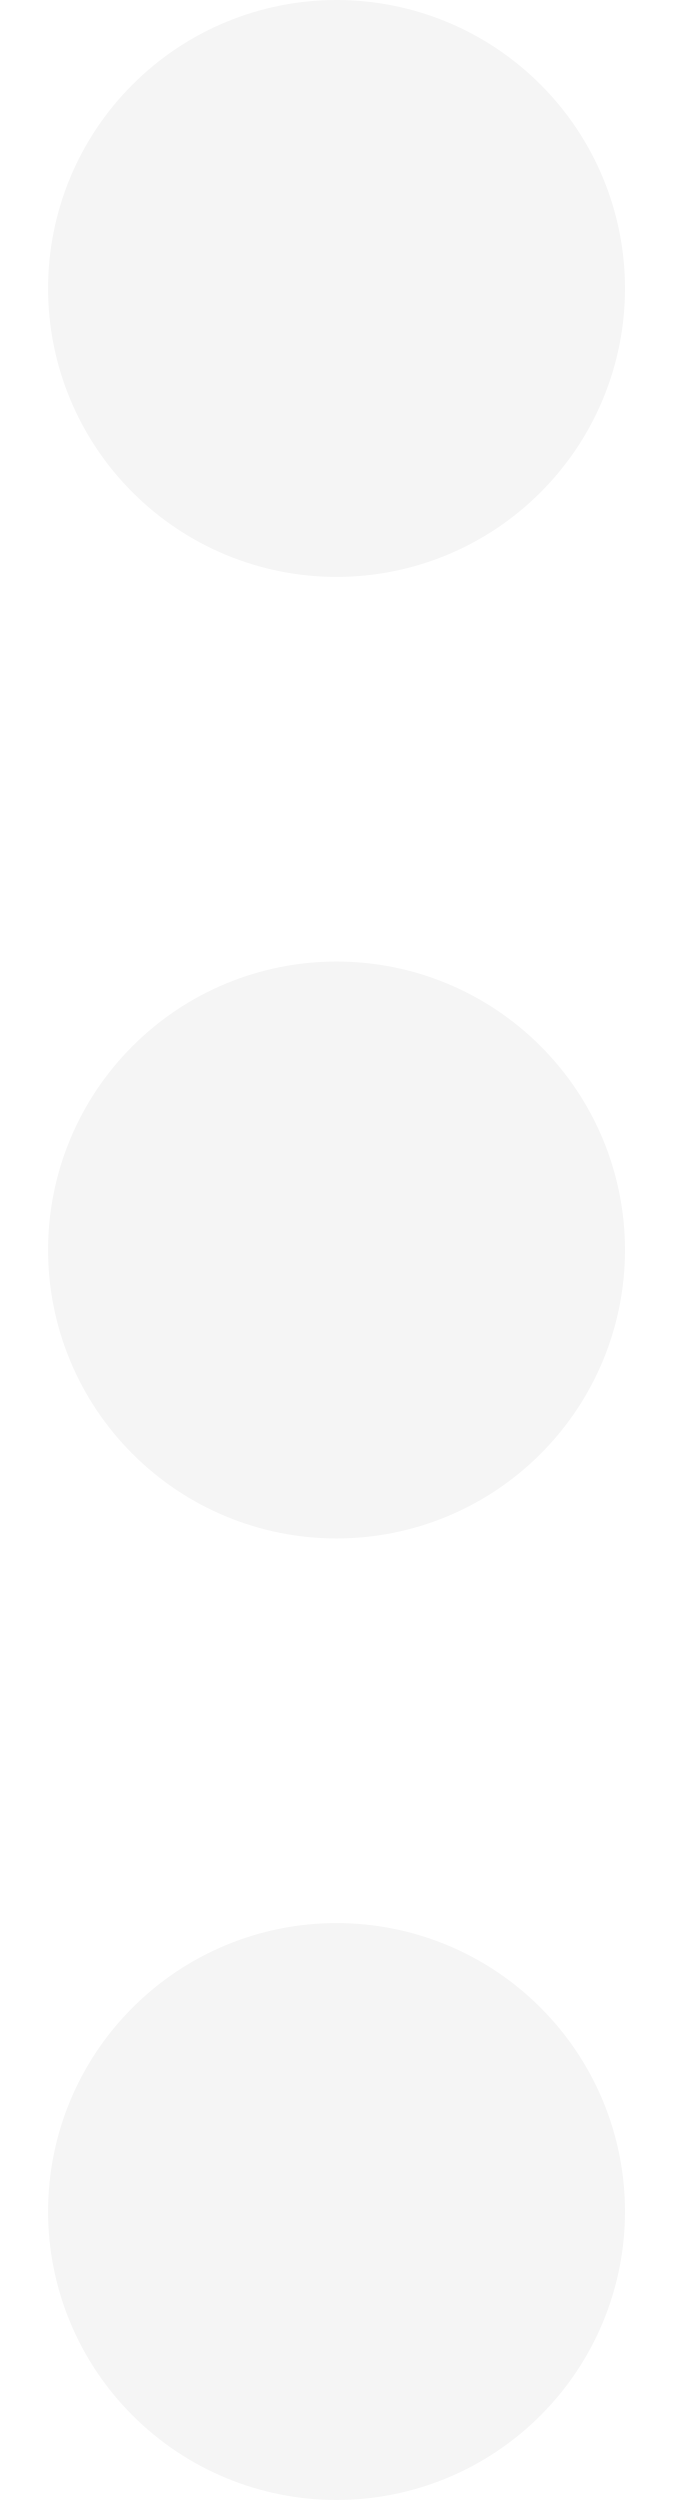
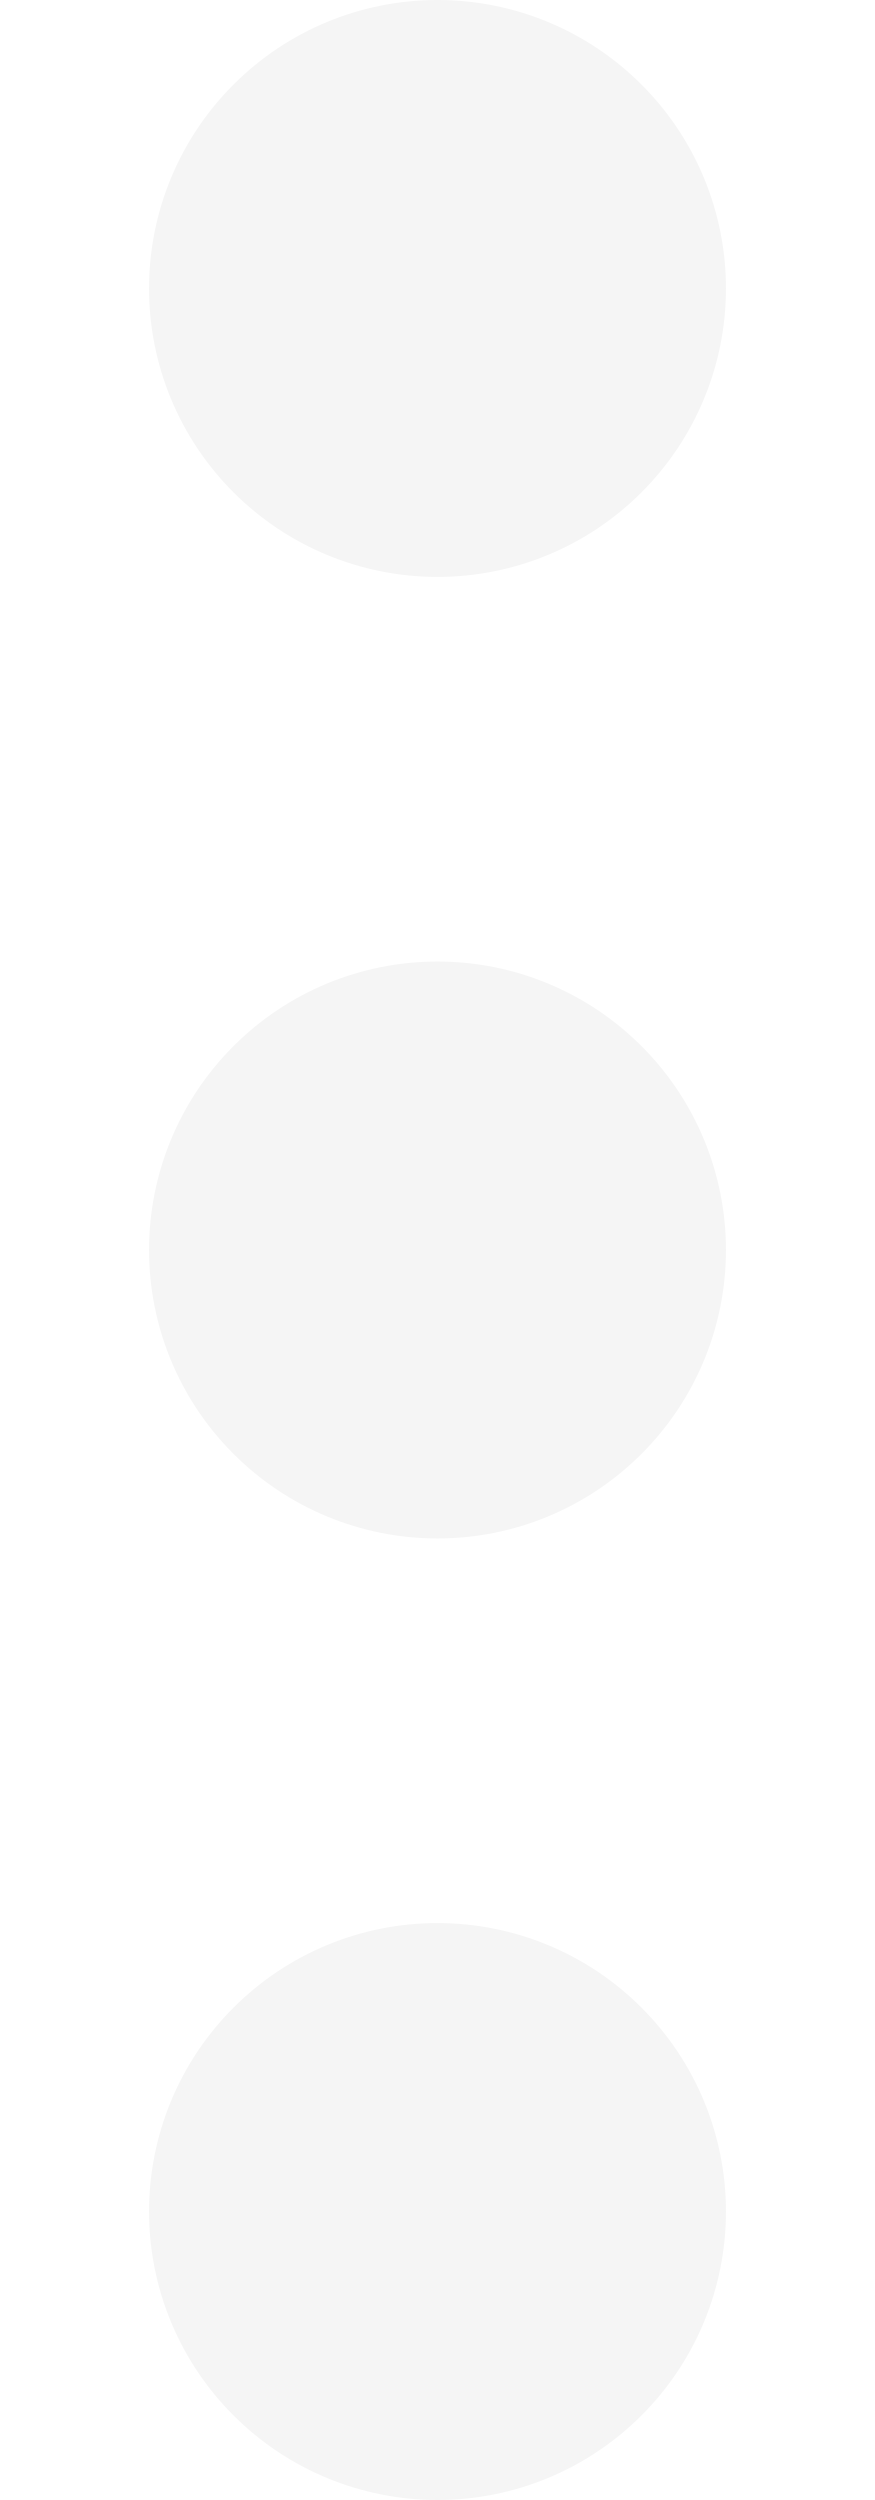
- <svg xmlns="http://www.w3.org/2000/svg" width="7" height="26" viewBox="0 0 7 26" fill="none">
+ <svg xmlns="http://www.w3.org/2000/svg" width="7" height="20" viewBox="0 0 7 26" fill="none">
  <path d="M0.5 23C0.5 22.204 0.816 21.441 1.379 20.879C1.941 20.316 2.704 20 3.5 20C4.296 20 5.059 20.316 5.621 20.879C6.184 21.441 6.5 22.204 6.5 23C6.5 23.796 6.184 24.559 5.621 25.121C5.059 25.684 4.296 26 3.5 26C2.704 26 1.941 25.684 1.379 25.121C0.816 24.559 0.5 23.796 0.5 23ZM0.5 13C0.5 12.204 0.816 11.441 1.379 10.879C1.941 10.316 2.704 10 3.5 10C4.296 10 5.059 10.316 5.621 10.879C6.184 11.441 6.5 12.204 6.5 13C6.5 13.796 6.184 14.559 5.621 15.121C5.059 15.684 4.296 16 3.5 16C2.704 16 1.941 15.684 1.379 15.121C0.816 14.559 0.5 13.796 0.5 13ZM0.5 3C0.5 2.204 0.816 1.441 1.379 0.879C1.941 0.316 2.704 0 3.5 0C4.296 0 5.059 0.316 5.621 0.879C6.184 1.441 6.5 2.204 6.5 3C6.5 3.796 6.184 4.559 5.621 5.121C5.059 5.684 4.296 6 3.5 6C2.704 6 1.941 5.684 1.379 5.121C0.816 4.559 0.5 3.796 0.5 3Z" fill="#F5F5F5" />
</svg>
